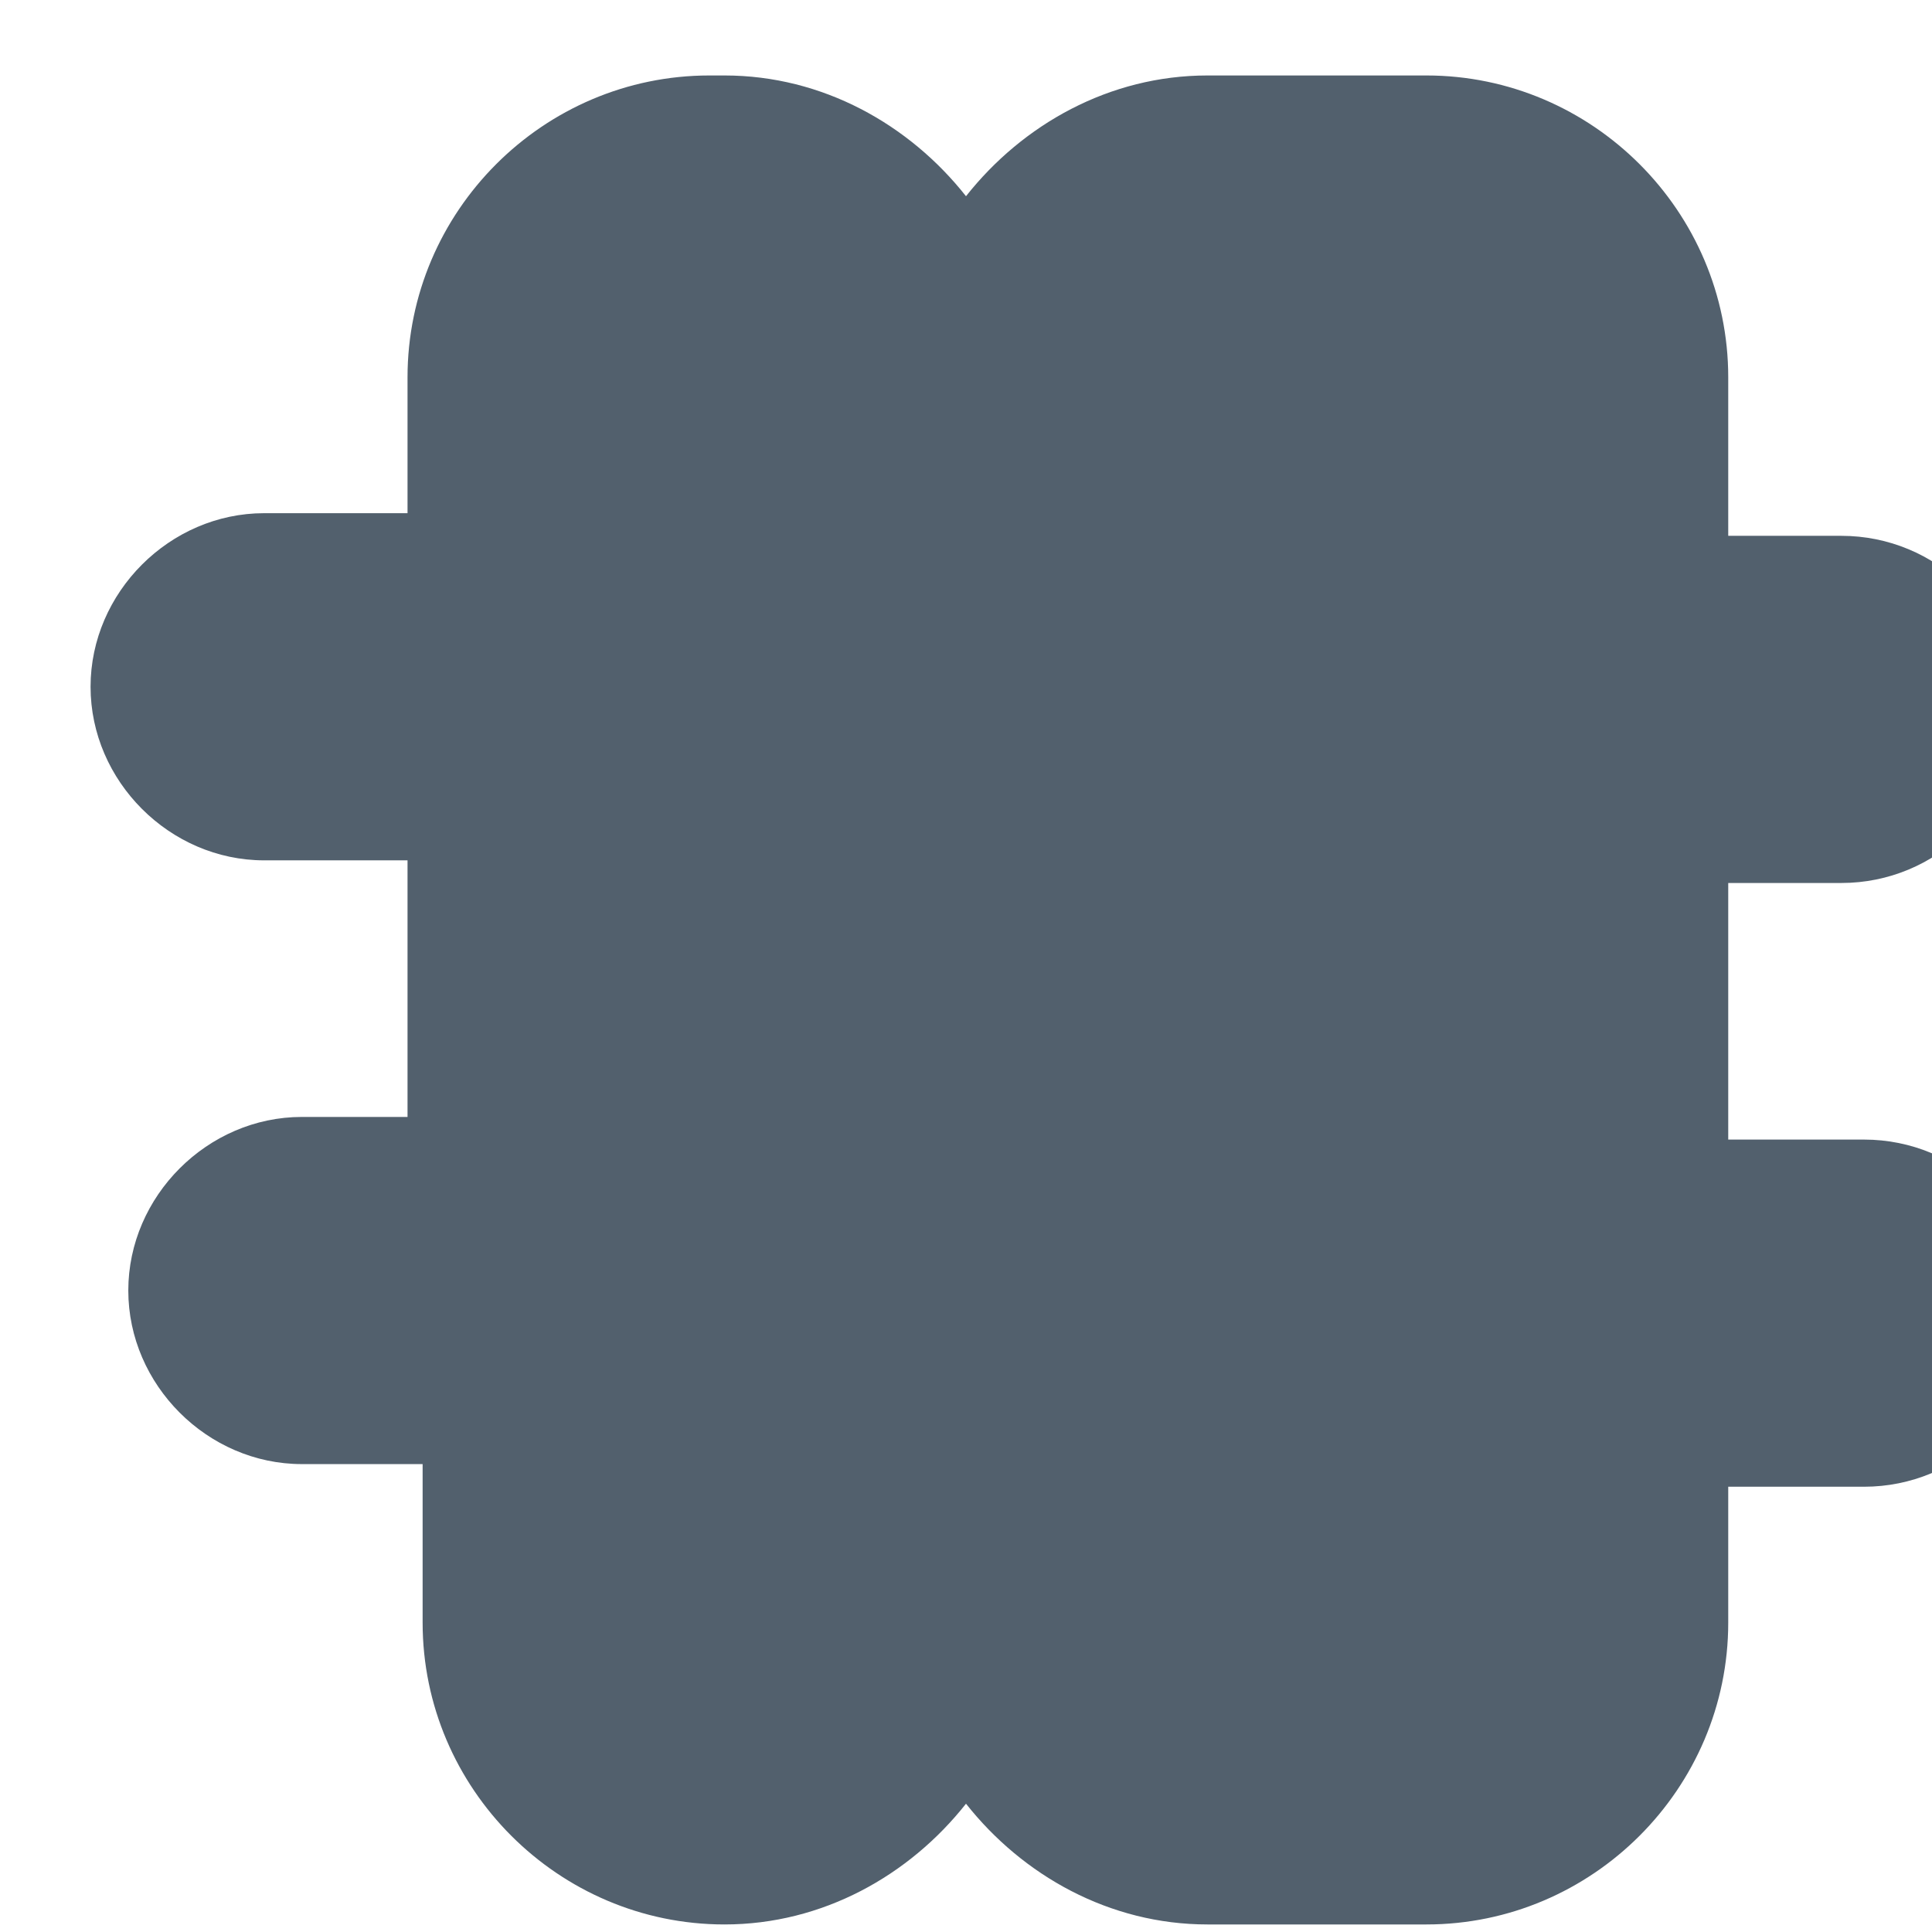
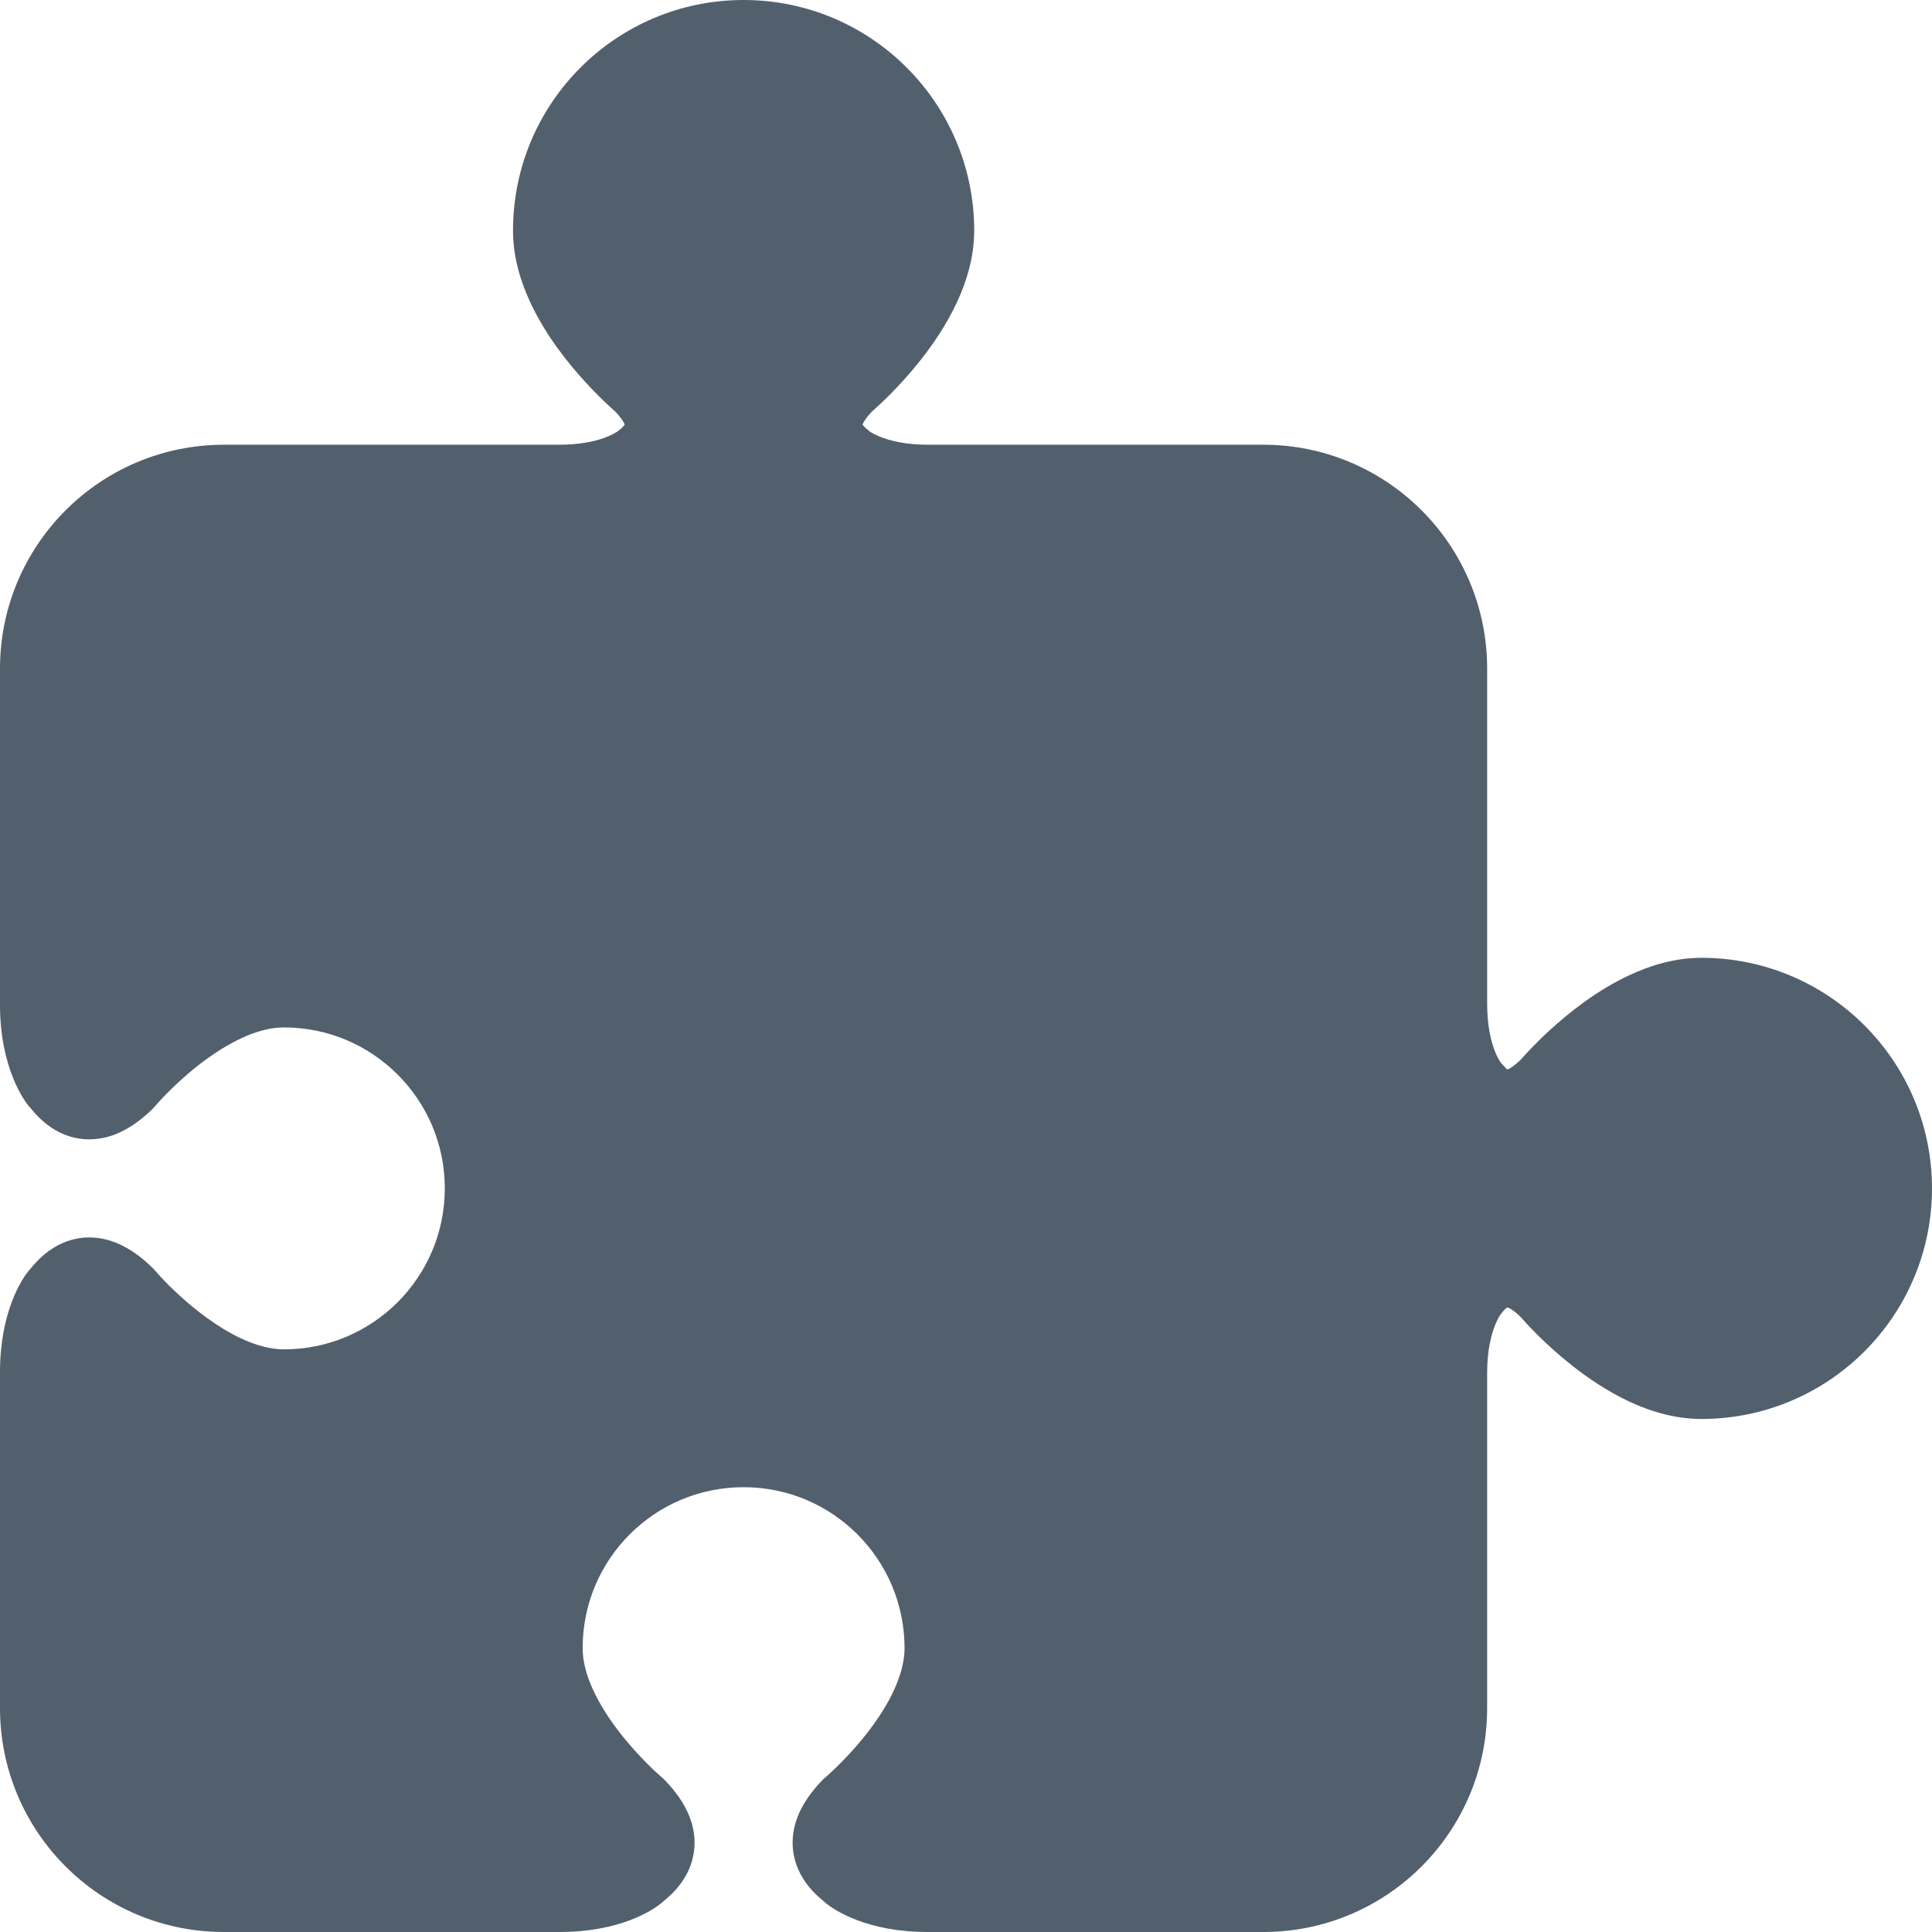
- <svg xmlns="http://www.w3.org/2000/svg" viewBox="0 0 512 512" aria-hidden="true">
-   <path fill="rgb(82, 96, 109)" d="M188 20c-44 0-80 36-80 80v36h-38c-25 0-46 21-46 46s21 46 46 46h38v68H80c-25 0-46 21-46 46s21 46 46 46h32v42c0 44 36 80 80 80 26 0 49-13 64-32 15 19 38 32 64 32h58c44 0 80-36 80-80v-36h36c25 0 46-20 46-46s-21-46-46-46h-36v-68h30c25 0 46-20 46-46s-21-46-46-46h-30v-42c0-44-36-80-80-80h-58c-26 0-49 13-64 32-15-19-38-32-64-32z" />
+ <svg xmlns="http://www.w3.org/2000/svg" version="1.1" id="_x32_" x="0px" y="0px" width="512px" height="512px" viewBox="0 0 512 512" style="width: 256px; height: 256px; opacity: 1;" xml:space="preserve">
+   <style type="text/css">
+ 
+ 	.st0{fill:#4B4B4B;}
+ 
+ </style>
+   <g>
+     <path class="st0" d="M450.891,253.828c-7.047,0.016-13.531,2-19.234,4.672c-8.593,4.047-15.671,9.719-20.796,14.375   c-4.188,3.828-6.922,6.891-7.922,8.031c-1.281,1.219-2.359,1.984-2.984,2.313l-0.484,0.203l-0.25-0.188l-1.359-1.469l-0.172-0.203   l-0.016-0.031c-0.094-0.188-3.516-4.594-3.563-15.438v-88.891c0-32.766-26.547-59.328-59.328-59.344h-88.891   c-6.219,0-10.313-1.172-12.734-2.141c-1.203-0.5-2-0.938-2.406-1.188l-0.266-0.188l-0.047-0.031l-0.203-0.172   c-1.016-0.781-1.484-1.359-1.656-1.609c0.094-0.359,0.75-1.656,2.516-3.484c1.719-1.516,7.219-6.453,12.906-13.672   c3.359-4.25,6.797-9.313,9.484-15.031s4.672-12.188,4.688-19.25C258.157,27.344,230.813,0,197.063,0s-61.109,27.344-61.109,61.094   c0,7.063,2,13.531,4.672,19.25c4.063,8.594,9.719,15.656,14.391,20.781c3.859,4.234,6.922,6.969,8.047,7.953   c1.203,1.266,1.953,2.328,2.281,2.953l0.203,0.5c-0.156,0.219-0.563,0.781-1.656,1.609l-0.219,0.172l-0.031,0.031   c-0.406,0.25-4.859,3.484-15.422,3.516H59.329C26.547,117.875,0,144.438,0,177.203v88.891c-0.047,17.219,6.75,26.109,7.891,27.359   l0.031-0.016c1.797,2.25,3.844,4.281,6.406,5.844c2.688,1.656,6.016,2.688,9.328,2.656c3.344,0,6.469-0.938,9.188-2.375   c2.734-1.438,5.125-3.313,7.422-5.531l0.359-0.359l0.297-0.359h0.016c0.344-0.422,5.25-6.094,12.078-11.359   c3.422-2.625,7.313-5.156,11.172-6.922c3.875-1.781,7.688-2.766,11.031-2.75c11.797,0,22.422,4.75,30.172,12.5   c7.734,7.75,12.484,18.344,12.484,30.156c0,11.797-4.766,22.406-12.484,30.156c-7.75,7.734-18.375,12.5-30.172,12.5   c-3.453,0-7.391-1.047-11.406-2.938c-6-2.797-11.938-7.406-16.188-11.297c-2.141-1.953-3.859-3.703-5.016-4.953l-1.313-1.438   l-0.313-0.359l-0.063-0.063l-0.297-0.359l-0.359-0.344c-2.297-2.219-4.703-4.125-7.438-5.531c-2.703-1.438-5.844-2.391-9.172-2.375   c-3.313-0.031-6.641,1-9.313,2.656c-2.578,1.547-4.625,3.594-6.438,5.844l-0.016-0.016c-0.063,0.078-0.203,0.25-0.297,0.359   c-0.016,0.016-0.016,0.031-0.031,0.031C5.891,338.859-0.046,347.609,0,363.781v88.875C0,485.438,26.547,512,59.329,512h88.891   c16.141,0.047,24.891-5.875,26.938-7.578l0.016,0.016c0.047-0.047,0.078-0.094,0.125-0.125c0.078-0.063,0.219-0.188,0.281-0.219   l-0.016-0.031c2.25-1.797,4.297-3.844,5.844-6.406c1.656-2.688,2.688-6,2.656-9.313c0.016-3.344-0.953-6.469-2.375-9.188   c-1.438-2.719-3.313-5.125-5.531-7.422l-0.344-0.359l-0.359-0.297l-0.016-0.016c-0.422-0.344-6.078-5.25-11.344-12.094   c-2.641-3.406-5.172-7.297-6.938-11.172c-1.781-3.859-2.766-7.672-2.75-11.016c0-11.813,4.75-22.422,12.484-30.172   c7.75-7.734,18.359-12.484,30.172-12.484c11.797,0,22.406,4.75,30.156,12.484c7.734,7.75,12.484,18.359,12.5,30.172   c0,3.438-1.047,7.391-2.938,11.406c-2.797,6-7.391,11.938-11.297,16.188c-1.953,2.125-3.703,3.859-4.953,5.016l-1.438,1.328   l-0.359,0.297l-0.063,0.063l-0.375,0.313l-0.344,0.344c-2.203,2.297-4.094,4.703-5.531,7.438c-1.422,2.703-2.375,5.828-2.375,9.172   c-0.016,3.313,1.016,6.625,2.672,9.313c1.547,2.563,3.578,4.609,5.844,6.406l-0.016,0.031c0.047,0.031,0.203,0.156,0.266,0.219   c0.047,0.031,0.094,0.078,0.141,0.125v-0.016c2.063,1.703,10.813,7.625,26.969,7.578h88.859c32.781,0,59.328-26.563,59.328-59.344   v-88.875c0.016-6.234,1.172-10.313,2.156-12.734c0.484-1.203,0.938-2,1.203-2.422l0.188-0.281l0.031-0.016l0.172-0.234   c0.766-1.016,1.328-1.469,1.594-1.625l0.766,0.328c0.641,0.375,1.594,1.078,2.688,2.125c1.453,1.672,6.438,7.219,13.719,12.969   c4.25,3.359,9.297,6.766,15.015,9.484c5.719,2.672,12.203,4.656,19.25,4.672c33.75-0.016,61.094-27.359,61.109-61.109   C511.984,281.188,484.641,253.844,450.891,253.828z" style="fill: rgb(82, 96, 109);" />
+   </g>
</svg>
